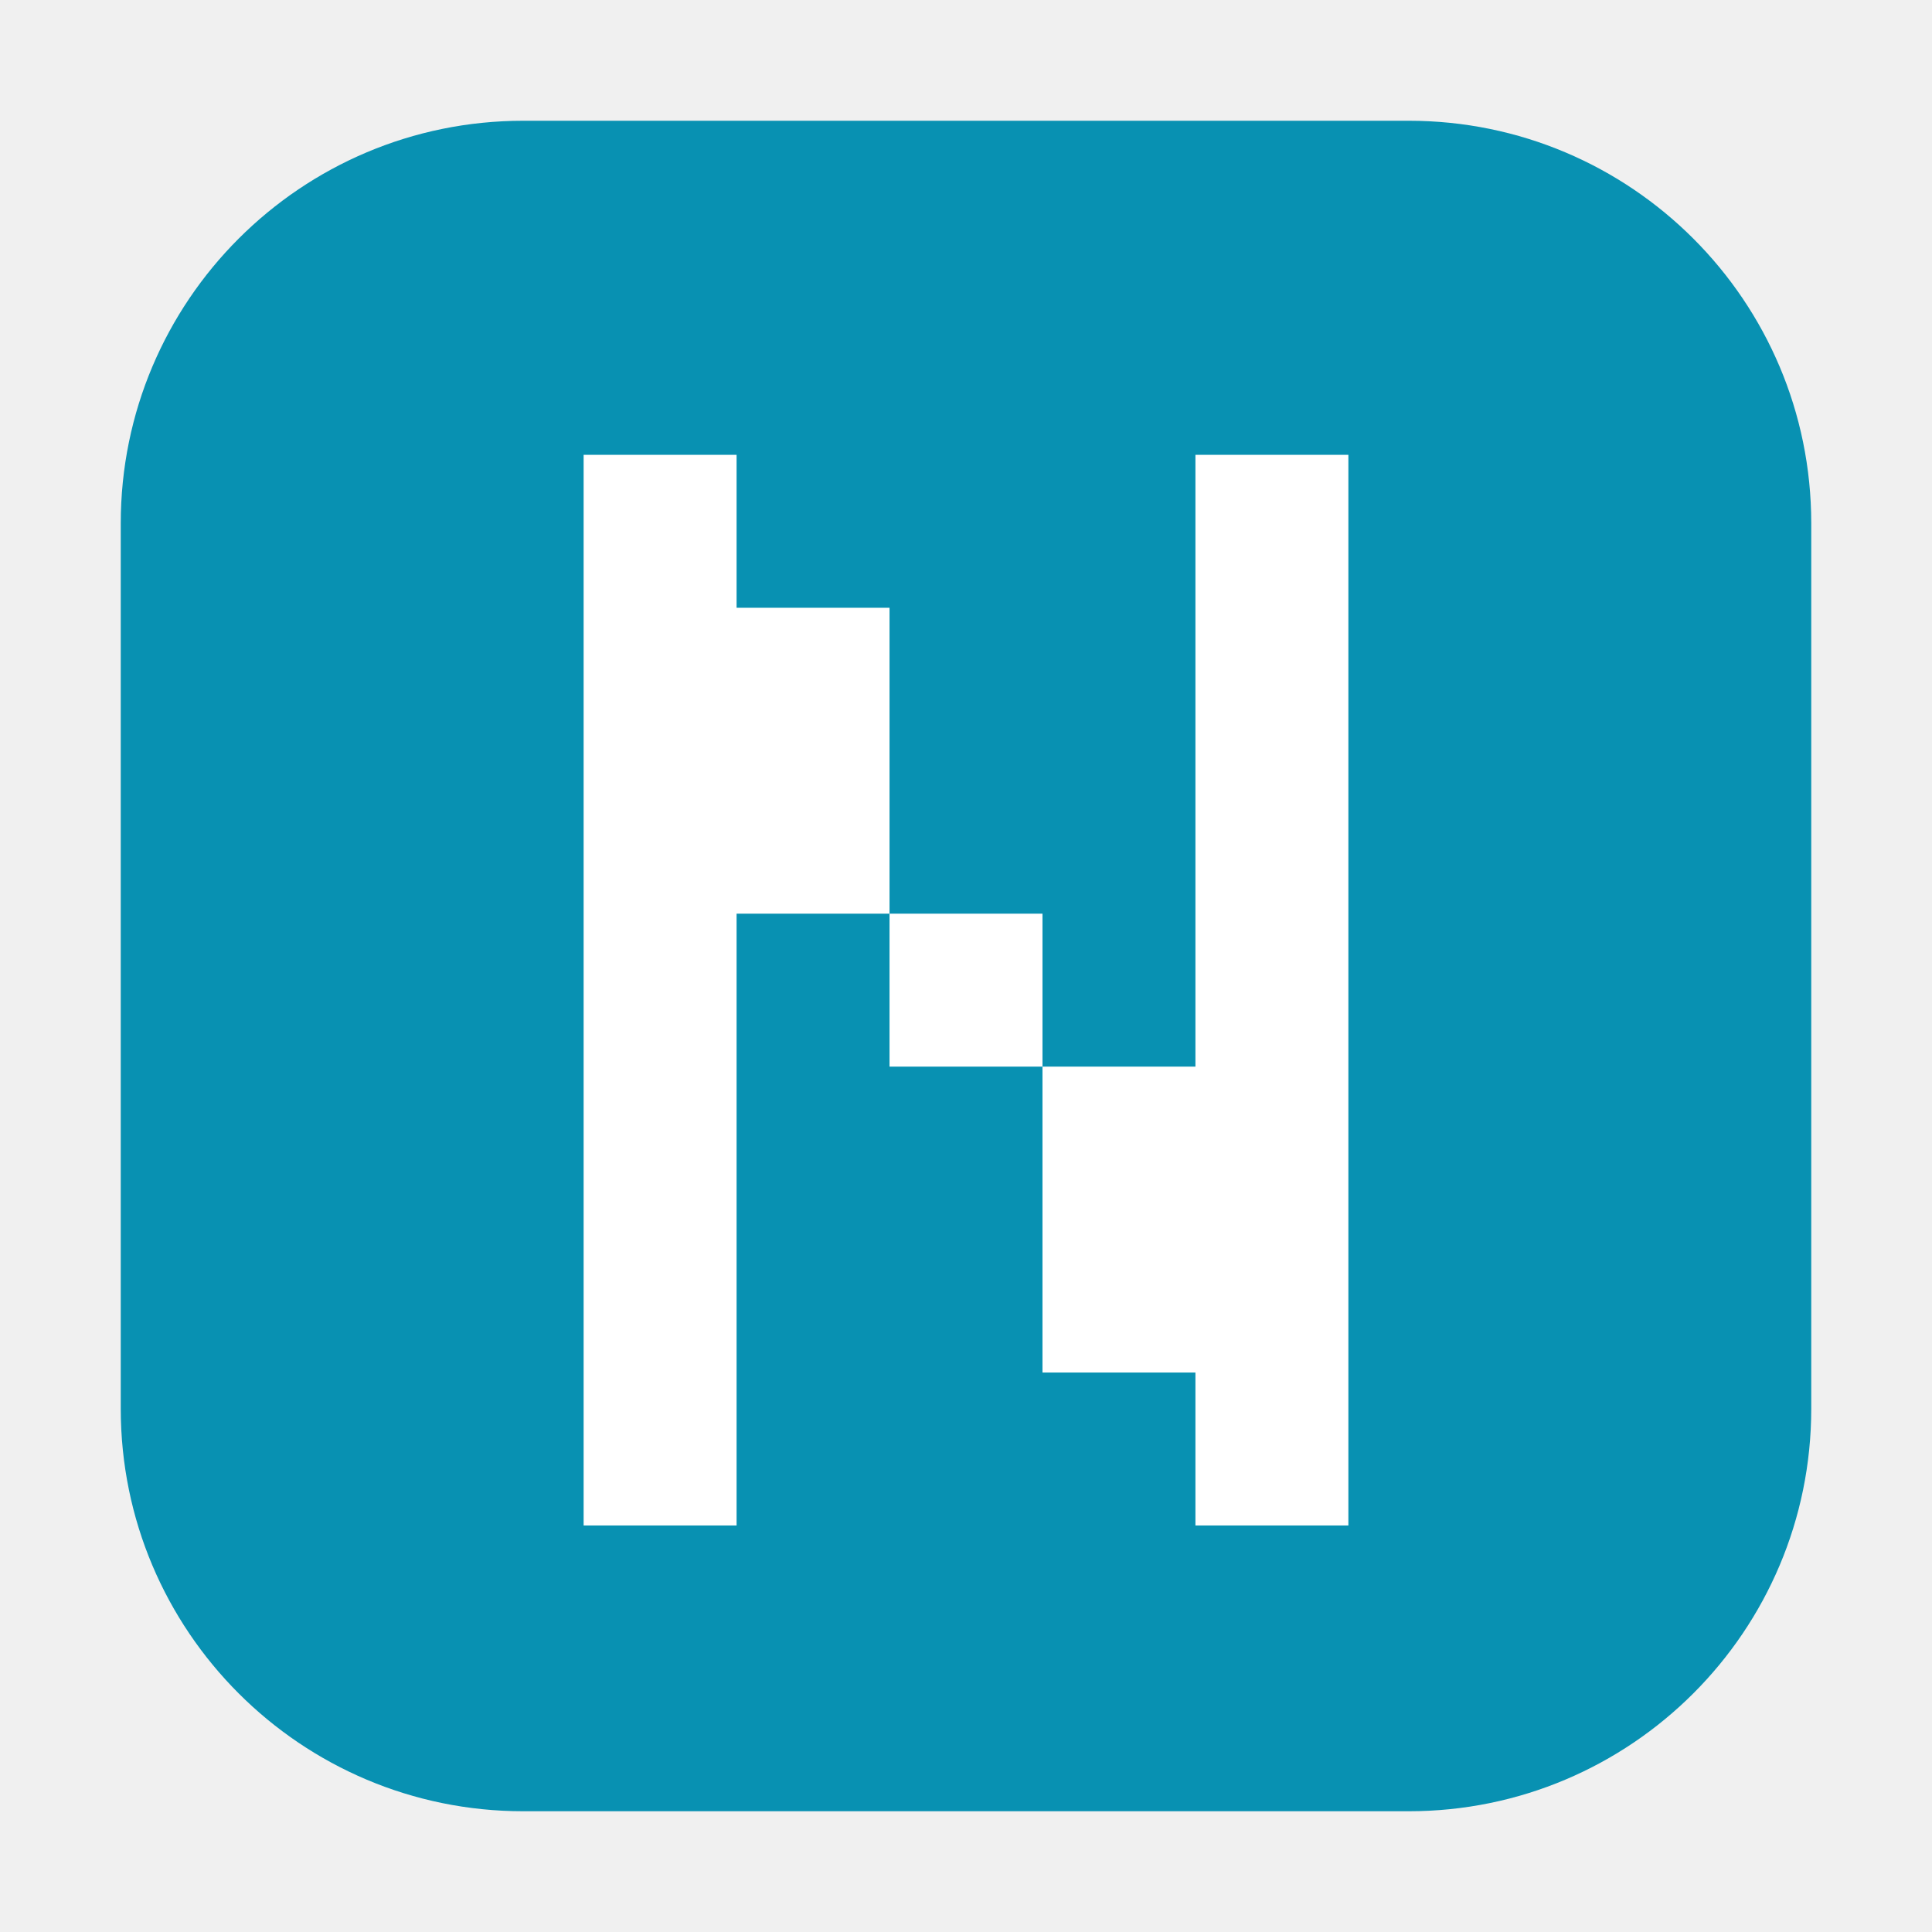
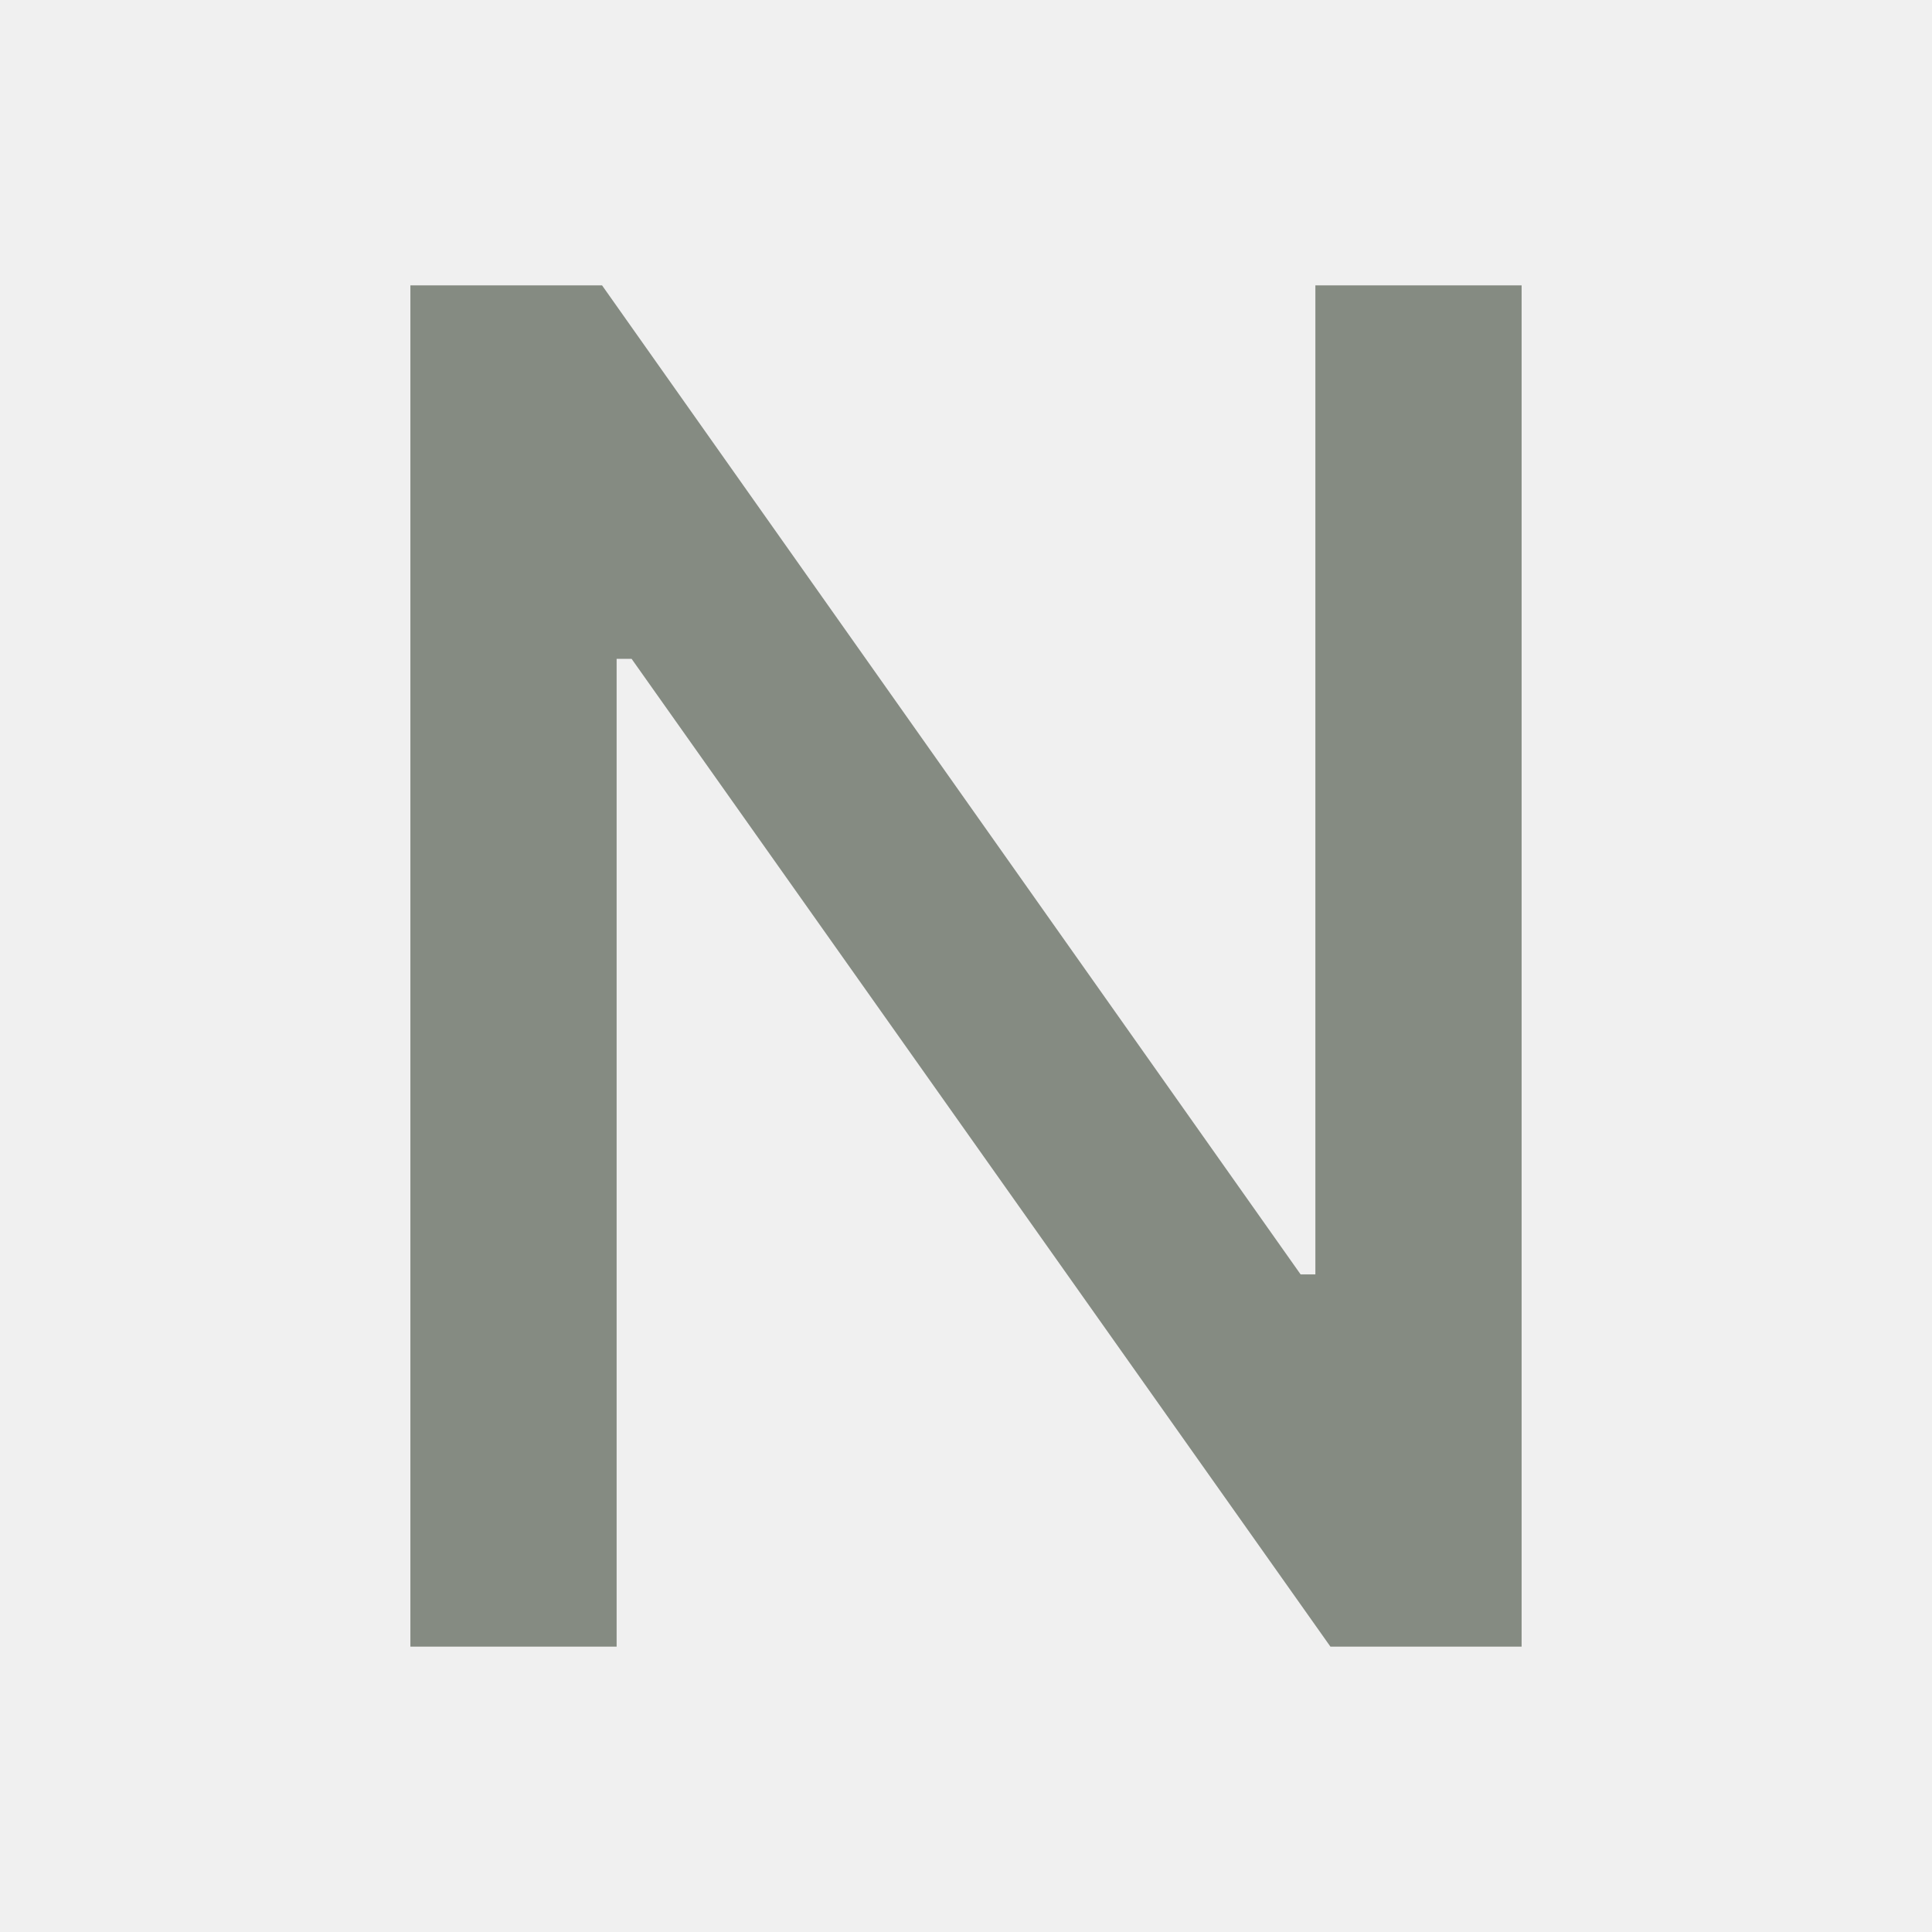
<svg xmlns="http://www.w3.org/2000/svg" viewBox="0 0 24 24">
-   <rect x="1.5" y="1.5" width="21" height="21" rx="5" fill="#0891b2" />
-   <path fill="#fff" d="M7.25 5.65h1.9v1.9h-1.9zM14.85 5.65h1.9v1.9h-1.9zM7.25 7.55h1.9v1.9h-1.9zM9.15 7.55h1.9v1.9h-1.9zM14.85 7.55h1.9v1.9h-1.9zM7.25 9.45h1.9v1.9h-1.9zM9.15 9.45h1.9v1.9h-1.9zM14.85 9.45h1.9v1.9h-1.9zM7.25 11.35h1.9v1.9h-1.9zM11.05 11.35h1.9v1.9h-1.9zM14.85 11.35h1.9v1.9h-1.9zM7.25 13.25h1.9v1.9h-1.9zM12.95 13.25h1.9v1.9h-1.9zM14.85 13.25h1.9v1.9h-1.9zM7.25 15.15h1.9v1.9h-1.9zM12.95 15.15h1.9v1.9h-1.9zM14.85 15.15h1.9v1.9h-1.9zM7.25 17.05h1.9v1.9h-1.9zM14.85 17.05h1.9v1.9h-1.9z" />
+   <path fill="#858B82" d="M5.098 20.455L5.098 3.545L7.479 3.545L16.81 16.756L15.01 15.831L16.34 15.831L16.34 3.545L18.902 3.545L18.902 20.455L16.527 20.455L7.19 7.257L8.99 8.184L7.66 8.184L7.66 20.455Z" />
</svg>
